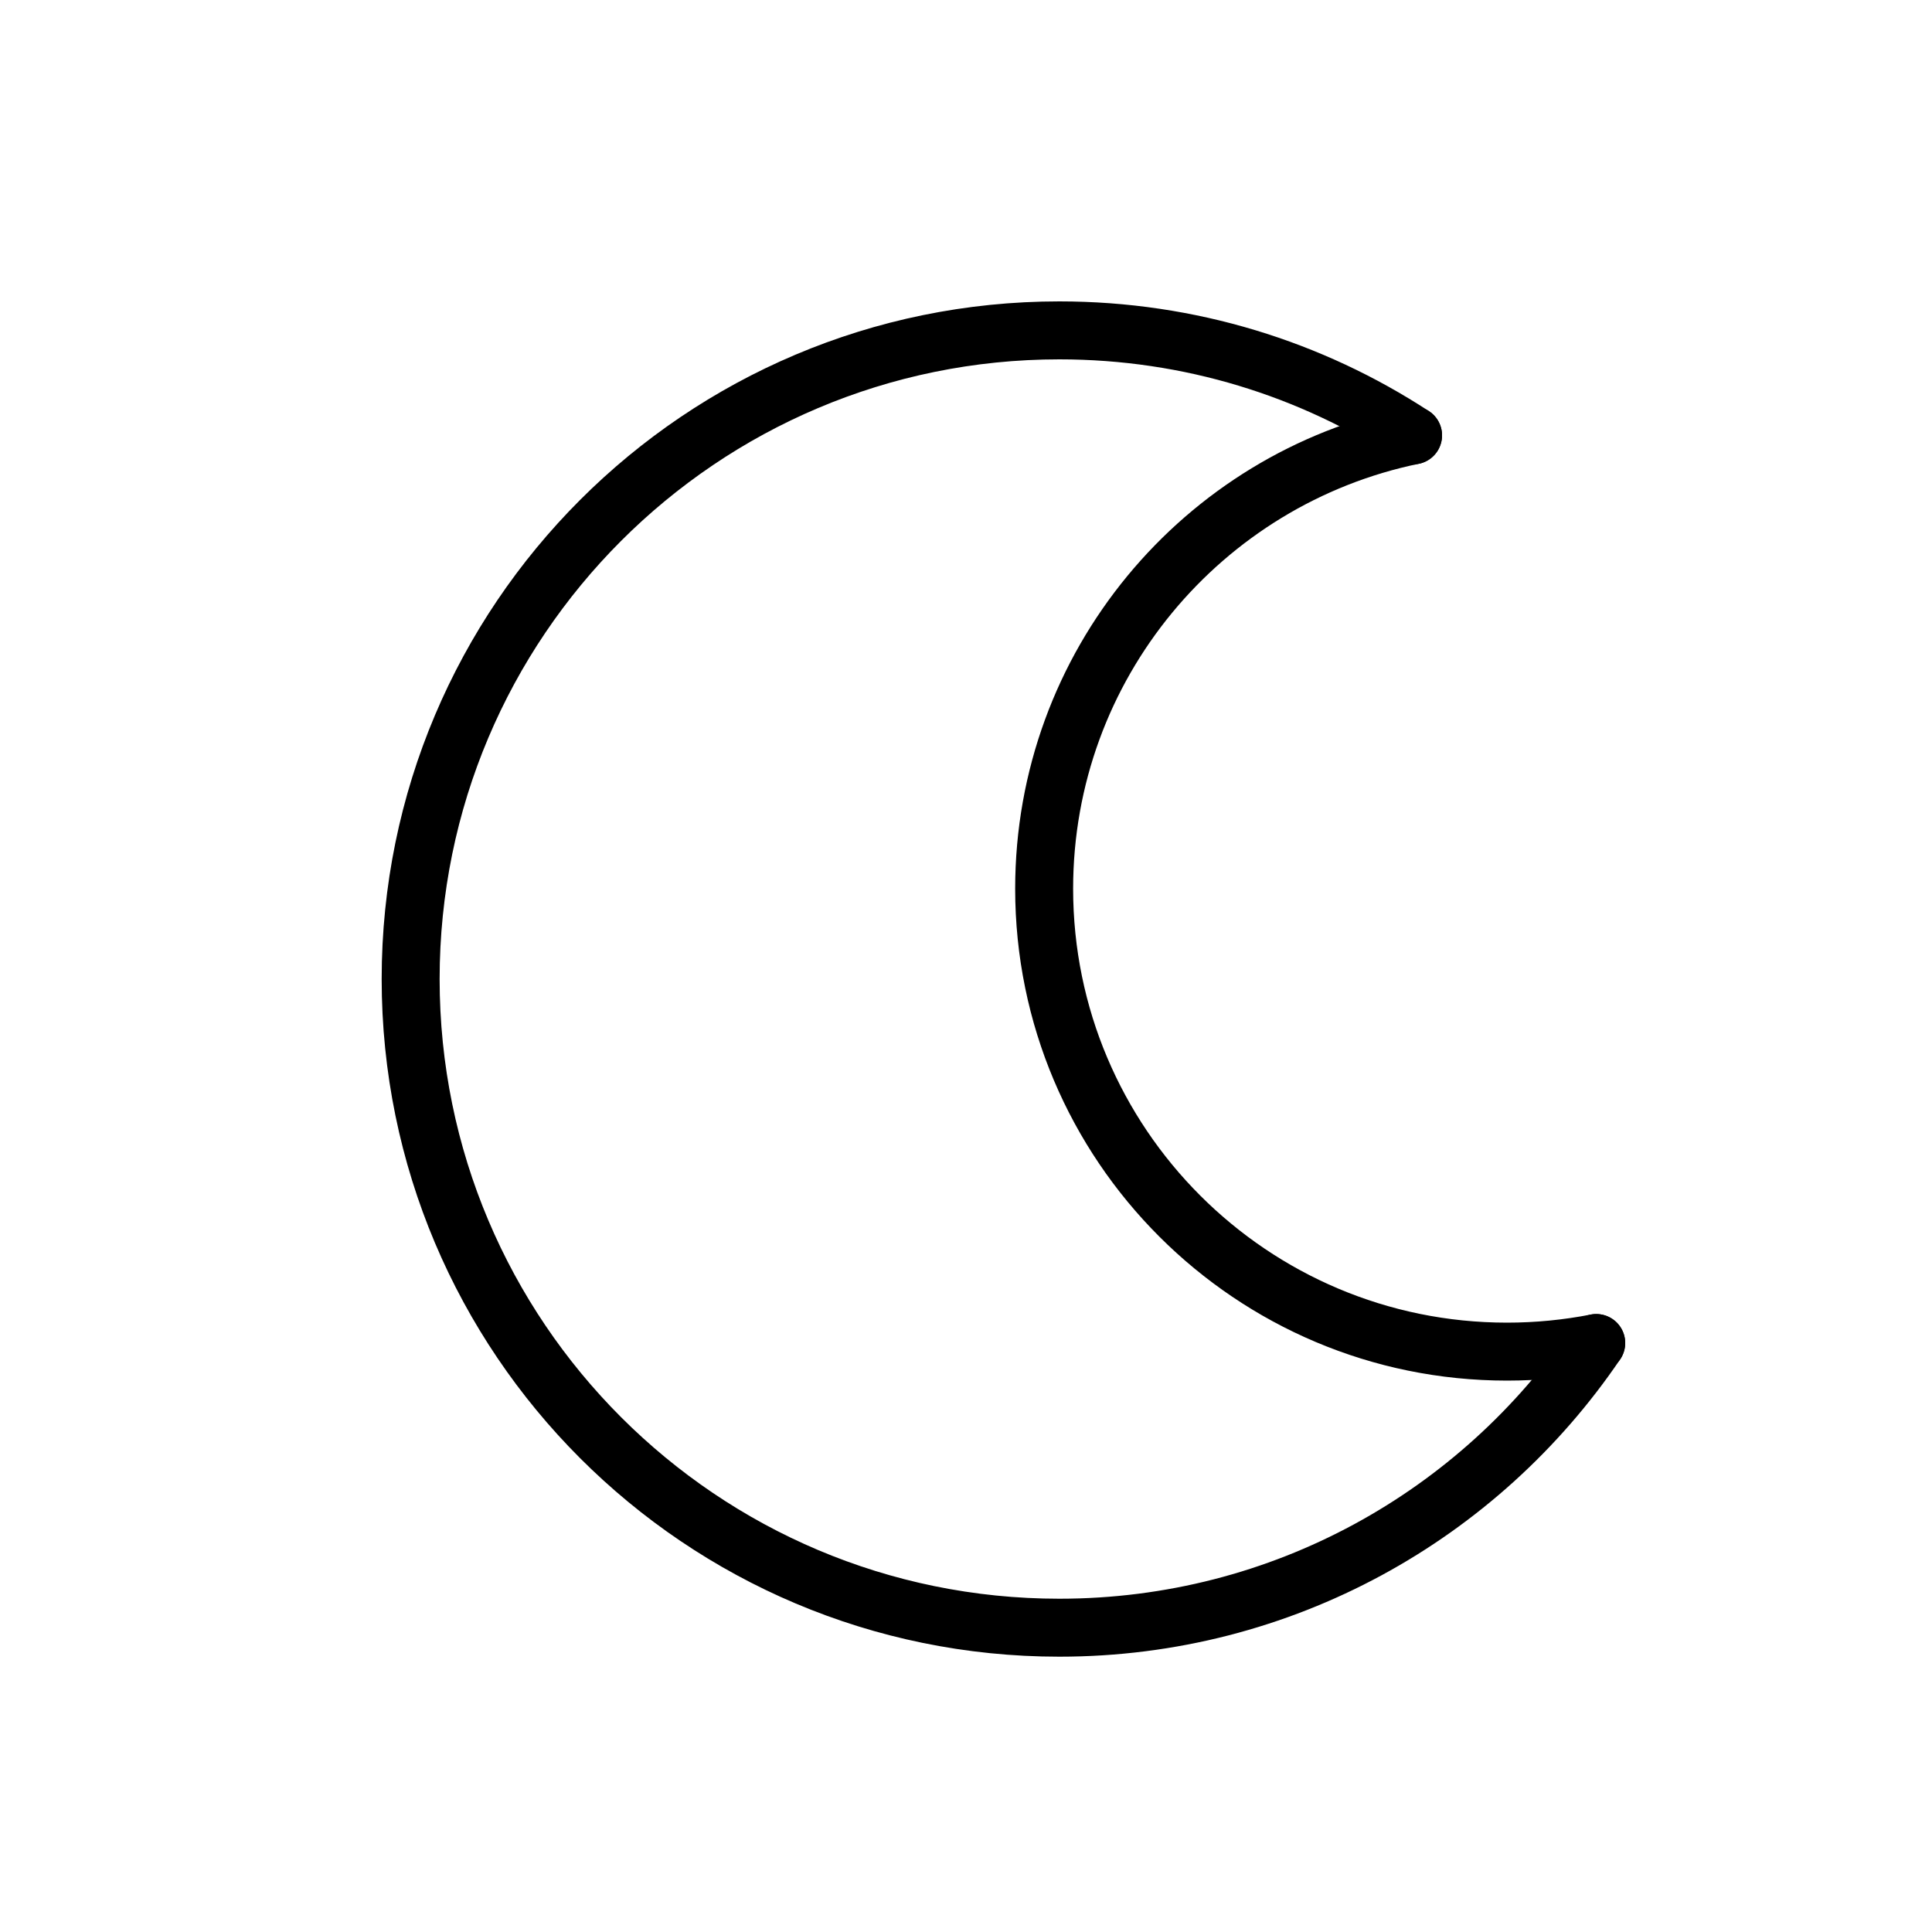
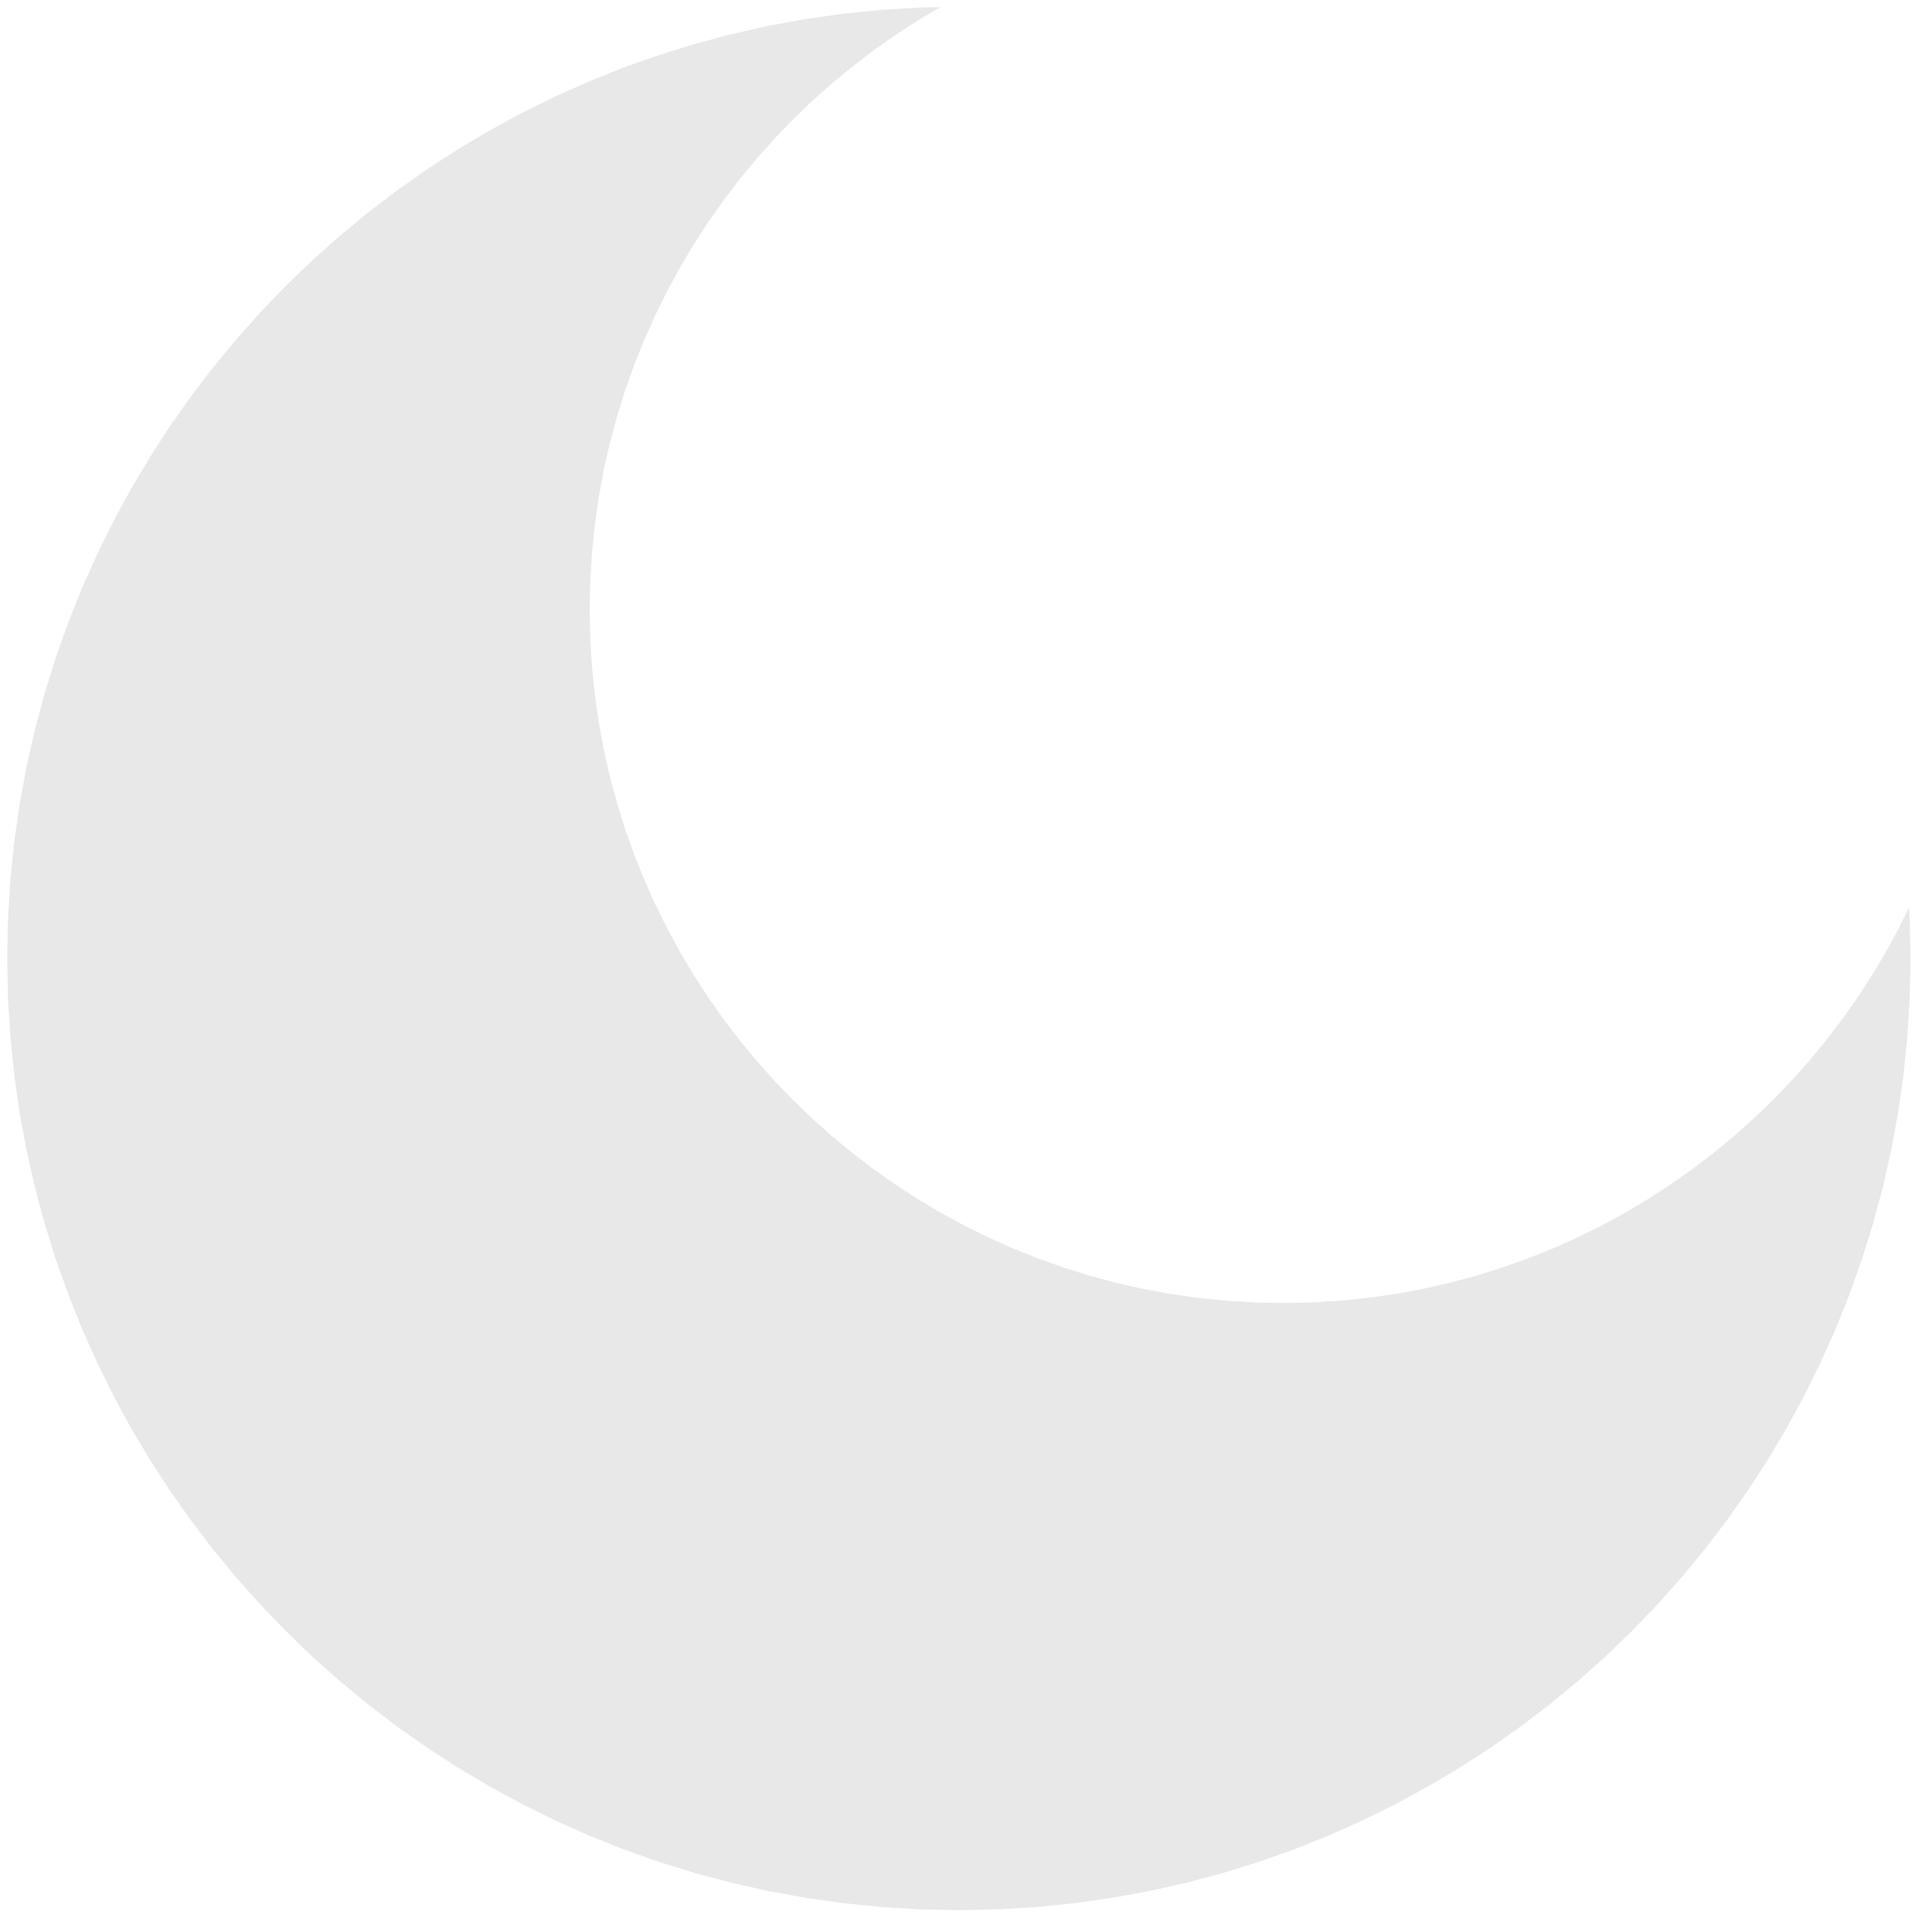
- <svg xmlns="http://www.w3.org/2000/svg" enable-background="new 0 0 200 200" height="200px" id="Layer_1" version="1.1" viewBox="0 0 200 200" width="200px" xml:space="preserve">
+ <svg xmlns="http://www.w3.org/2000/svg" xmlns:xlink="http://www.w3.org/1999/xlink" version="1.1" preserveAspectRatio="xMidYMid meet" viewBox="222.448 181.697 270.667 270.613" width="266.67" height="266.61">
+   <defs>
+     <path d="M341.87 191.02L338.99 193.39L336.21 195.87L333.52 198.46L330.93 201.15L328.45 203.93L326.07 206.81L323.81 209.78L321.65 212.84L319.62 215.98L317.7 219.2L315.91 222.51L314.24 225.89L312.7 229.34L311.29 232.86L310.01 236.44L308.88 240.09L307.88 243.8L307.03 247.56L306.33 251.38L305.78 255.25L305.38 259.17L305.14 263.13L305.06 267.13L305.14 271.13L305.38 275.09L305.78 279L306.33 282.87L307.03 286.69L307.88 290.46L308.88 294.16L310.01 297.81L311.29 301.4L312.7 304.92L314.24 308.37L315.91 311.75L317.7 315.05L319.62 318.27L321.65 321.41L323.81 324.47L326.07 327.44L328.45 330.32L330.93 333.1L333.52 335.79L336.21 338.38L338.99 340.86L341.87 343.24L344.84 345.5L347.9 347.66L351.04 349.69L354.26 351.61L357.56 353.41L360.94 355.07L364.39 356.62L367.91 358.02L371.5 359.3L375.15 360.43L378.85 361.43L382.62 362.28L386.44 362.98L390.31 363.53L394.22 363.93L398.18 364.17L402.18 364.25L406.18 364.17L410.14 363.93L414.06 363.53L417.93 362.98L421.75 362.28L425.51 361.43L429.22 360.43L432.87 359.3L436.46 358.02L439.97 356.62L443.43 355.07L446.8 353.41L450.11 351.61L453.33 349.69L456.47 347.66L459.53 345.5L462.5 343.24L465.38 340.86L468.16 338.38L470.85 335.79L473.44 333.1L475.92 330.32L478.29 327.44L480.56 324.47L482.71 321.41L484.75 318.27L486.67 315.05L488.46 311.75L489.9 308.83L490 310.48L490.11 315.98L490 321.47L489.67 326.91L489.13 332.28L488.37 337.59L487.4 342.83L486.24 348L484.87 353.09L483.31 358.1L481.56 363.02L479.63 367.86L477.51 372.59L475.22 377.23L472.76 381.76L470.13 386.19L467.33 390.5L464.38 394.7L461.26 398.78L458 402.73L454.59 406.55L451.04 410.24L447.36 413.79L443.53 417.2L439.58 420.46L435.51 423.57L431.31 426.53L426.99 429.32L422.57 431.95L418.03 434.42L413.4 436.71L408.66 438.83L403.83 440.76L398.91 442.51L393.9 444.07L388.81 445.43L383.64 446.6L378.4 447.56L373.09 448.32L367.71 448.87L362.27 449.2L356.78 449.31L351.29 449.2L345.85 448.87L340.48 448.32L335.17 447.56L329.92 446.6L324.76 445.43L319.67 444.07L314.66 442.51L309.73 440.76L304.9 438.83L300.17 436.71L295.53 434.42L291 431.95L286.57 429.32L282.26 426.53L278.06 423.57L273.98 420.46L270.03 417.2L266.21 413.79L262.52 410.24L258.97 406.55L255.56 402.73L252.3 398.78L249.19 394.7L246.23 390.5L243.44 386.19L240.8 381.76L238.34 377.23L236.05 372.59L233.93 367.86L232 363.02L230.25 358.1L228.69 353.09L227.33 348L226.16 342.83L225.19 337.59L224.44 332.28L223.89 326.91L223.56 321.47L223.45 315.98L223.56 310.48L223.89 305.05L224.44 299.67L225.19 294.36L226.16 289.12L227.33 283.95L228.69 278.86L230.25 273.85L232 268.93L233.93 264.1L236.05 259.36L238.34 254.72L240.8 250.19L243.44 245.76L246.23 241.45L249.19 237.25L252.3 233.18L255.56 229.23L258.97 225.4L262.52 221.71L266.21 218.16L270.03 214.76L273.98 211.49L278.06 208.38L282.26 205.43L286.57 202.63L291 200L295.53 197.54L300.17 195.24L304.9 193.13L309.73 191.19L314.66 189.45L319.67 187.89L324.76 186.52L329.92 185.35L335.17 184.39L340.48 183.63L345.85 183.09L351.29 182.75L354.17 182.7L351.04 184.56L347.9 186.6L344.84 188.75L344.84 188.75L341.87 191.02Z" id="bcGK3bchl" />
+   </defs>
  <g>
-     <path d="M146.28,45.07   c-10.53-6.88-23.11-10.87-36.62-10.87c-37.09,0-67.15,30.07-67.15,67.149c0,37.09,30.061,67.15,67.15,67.15   c23.12,0,43.51-11.68,55.58-29.471" fill="none" stroke="#000000" stroke-linecap="round" stroke-miterlimit="10" stroke-width="6" />
-     <path d="M146.28,45.07   c-21.8,4.49-38.19,23.79-38.19,46.93c0,26.471,21.46,47.92,47.92,47.92c3.16,0,6.24-0.311,9.23-0.891" fill="none" stroke="#000000" stroke-linecap="round" stroke-miterlimit="10" stroke-width="6" />
+     <g>
+       <use xlink:href="#bcGK3bchl" opacity="1" fill="#e8e8e8" fill-opacity="1" />
+     </g>
  </g>
</svg>
